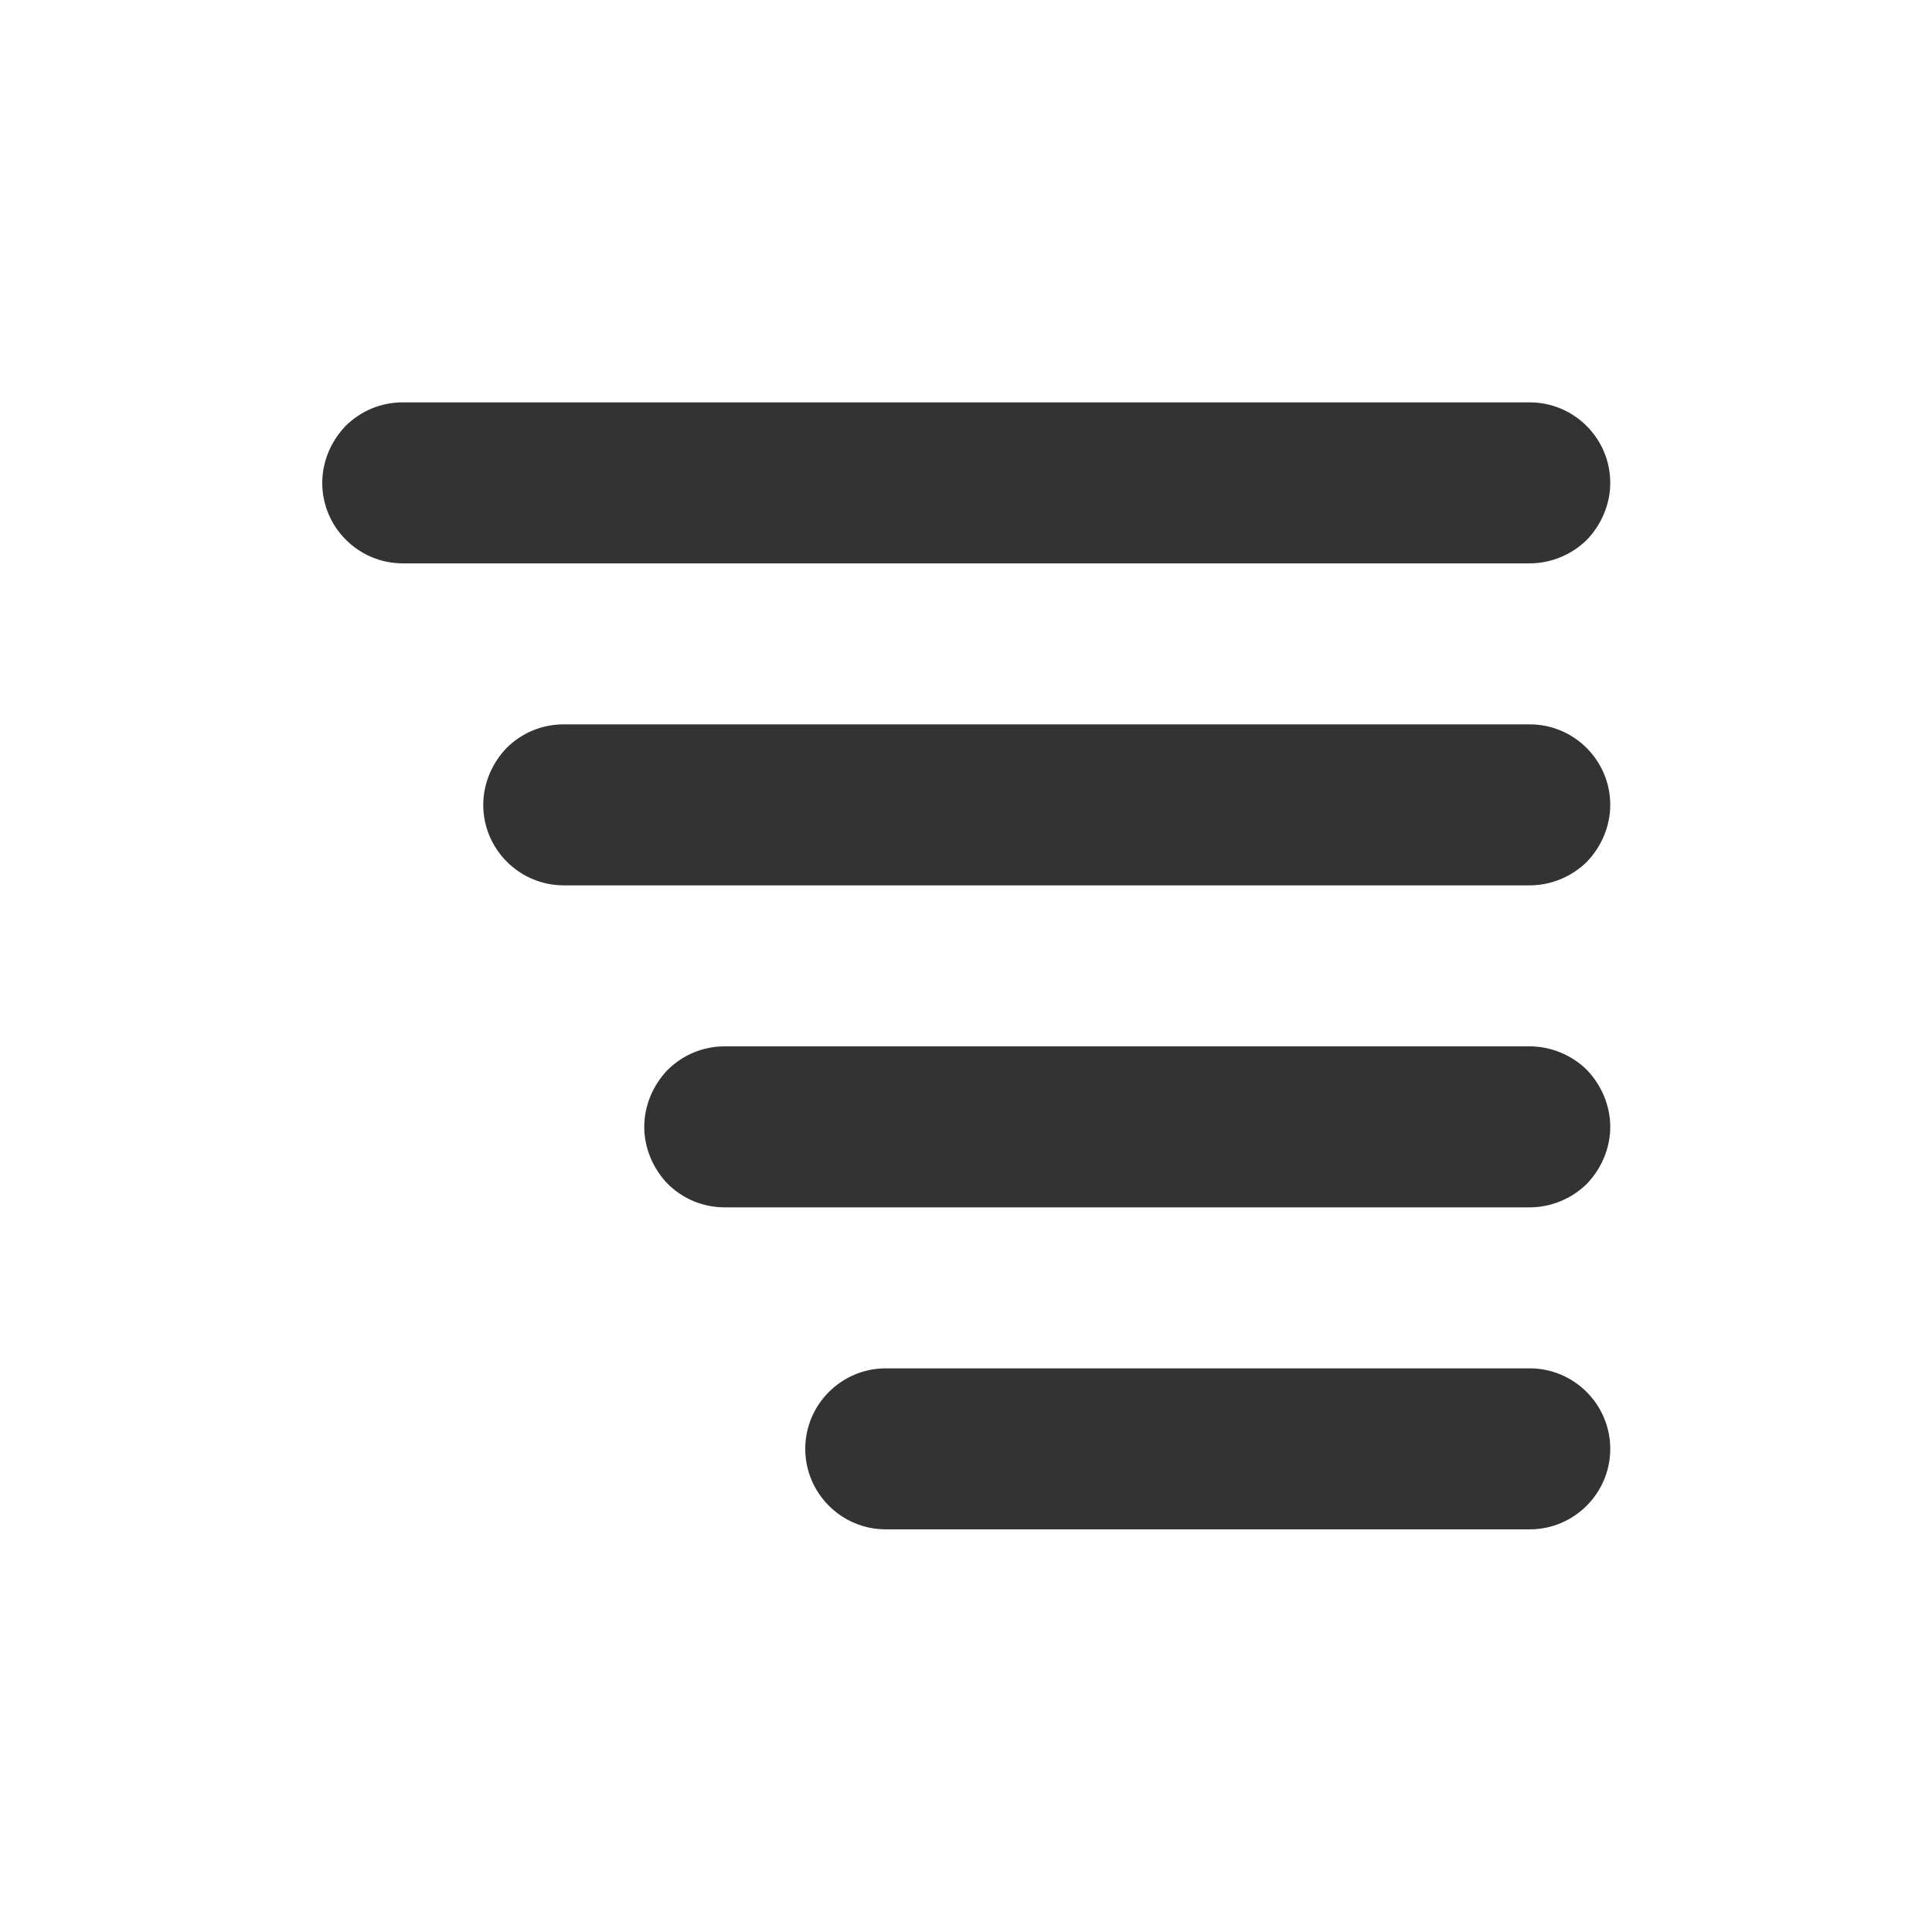
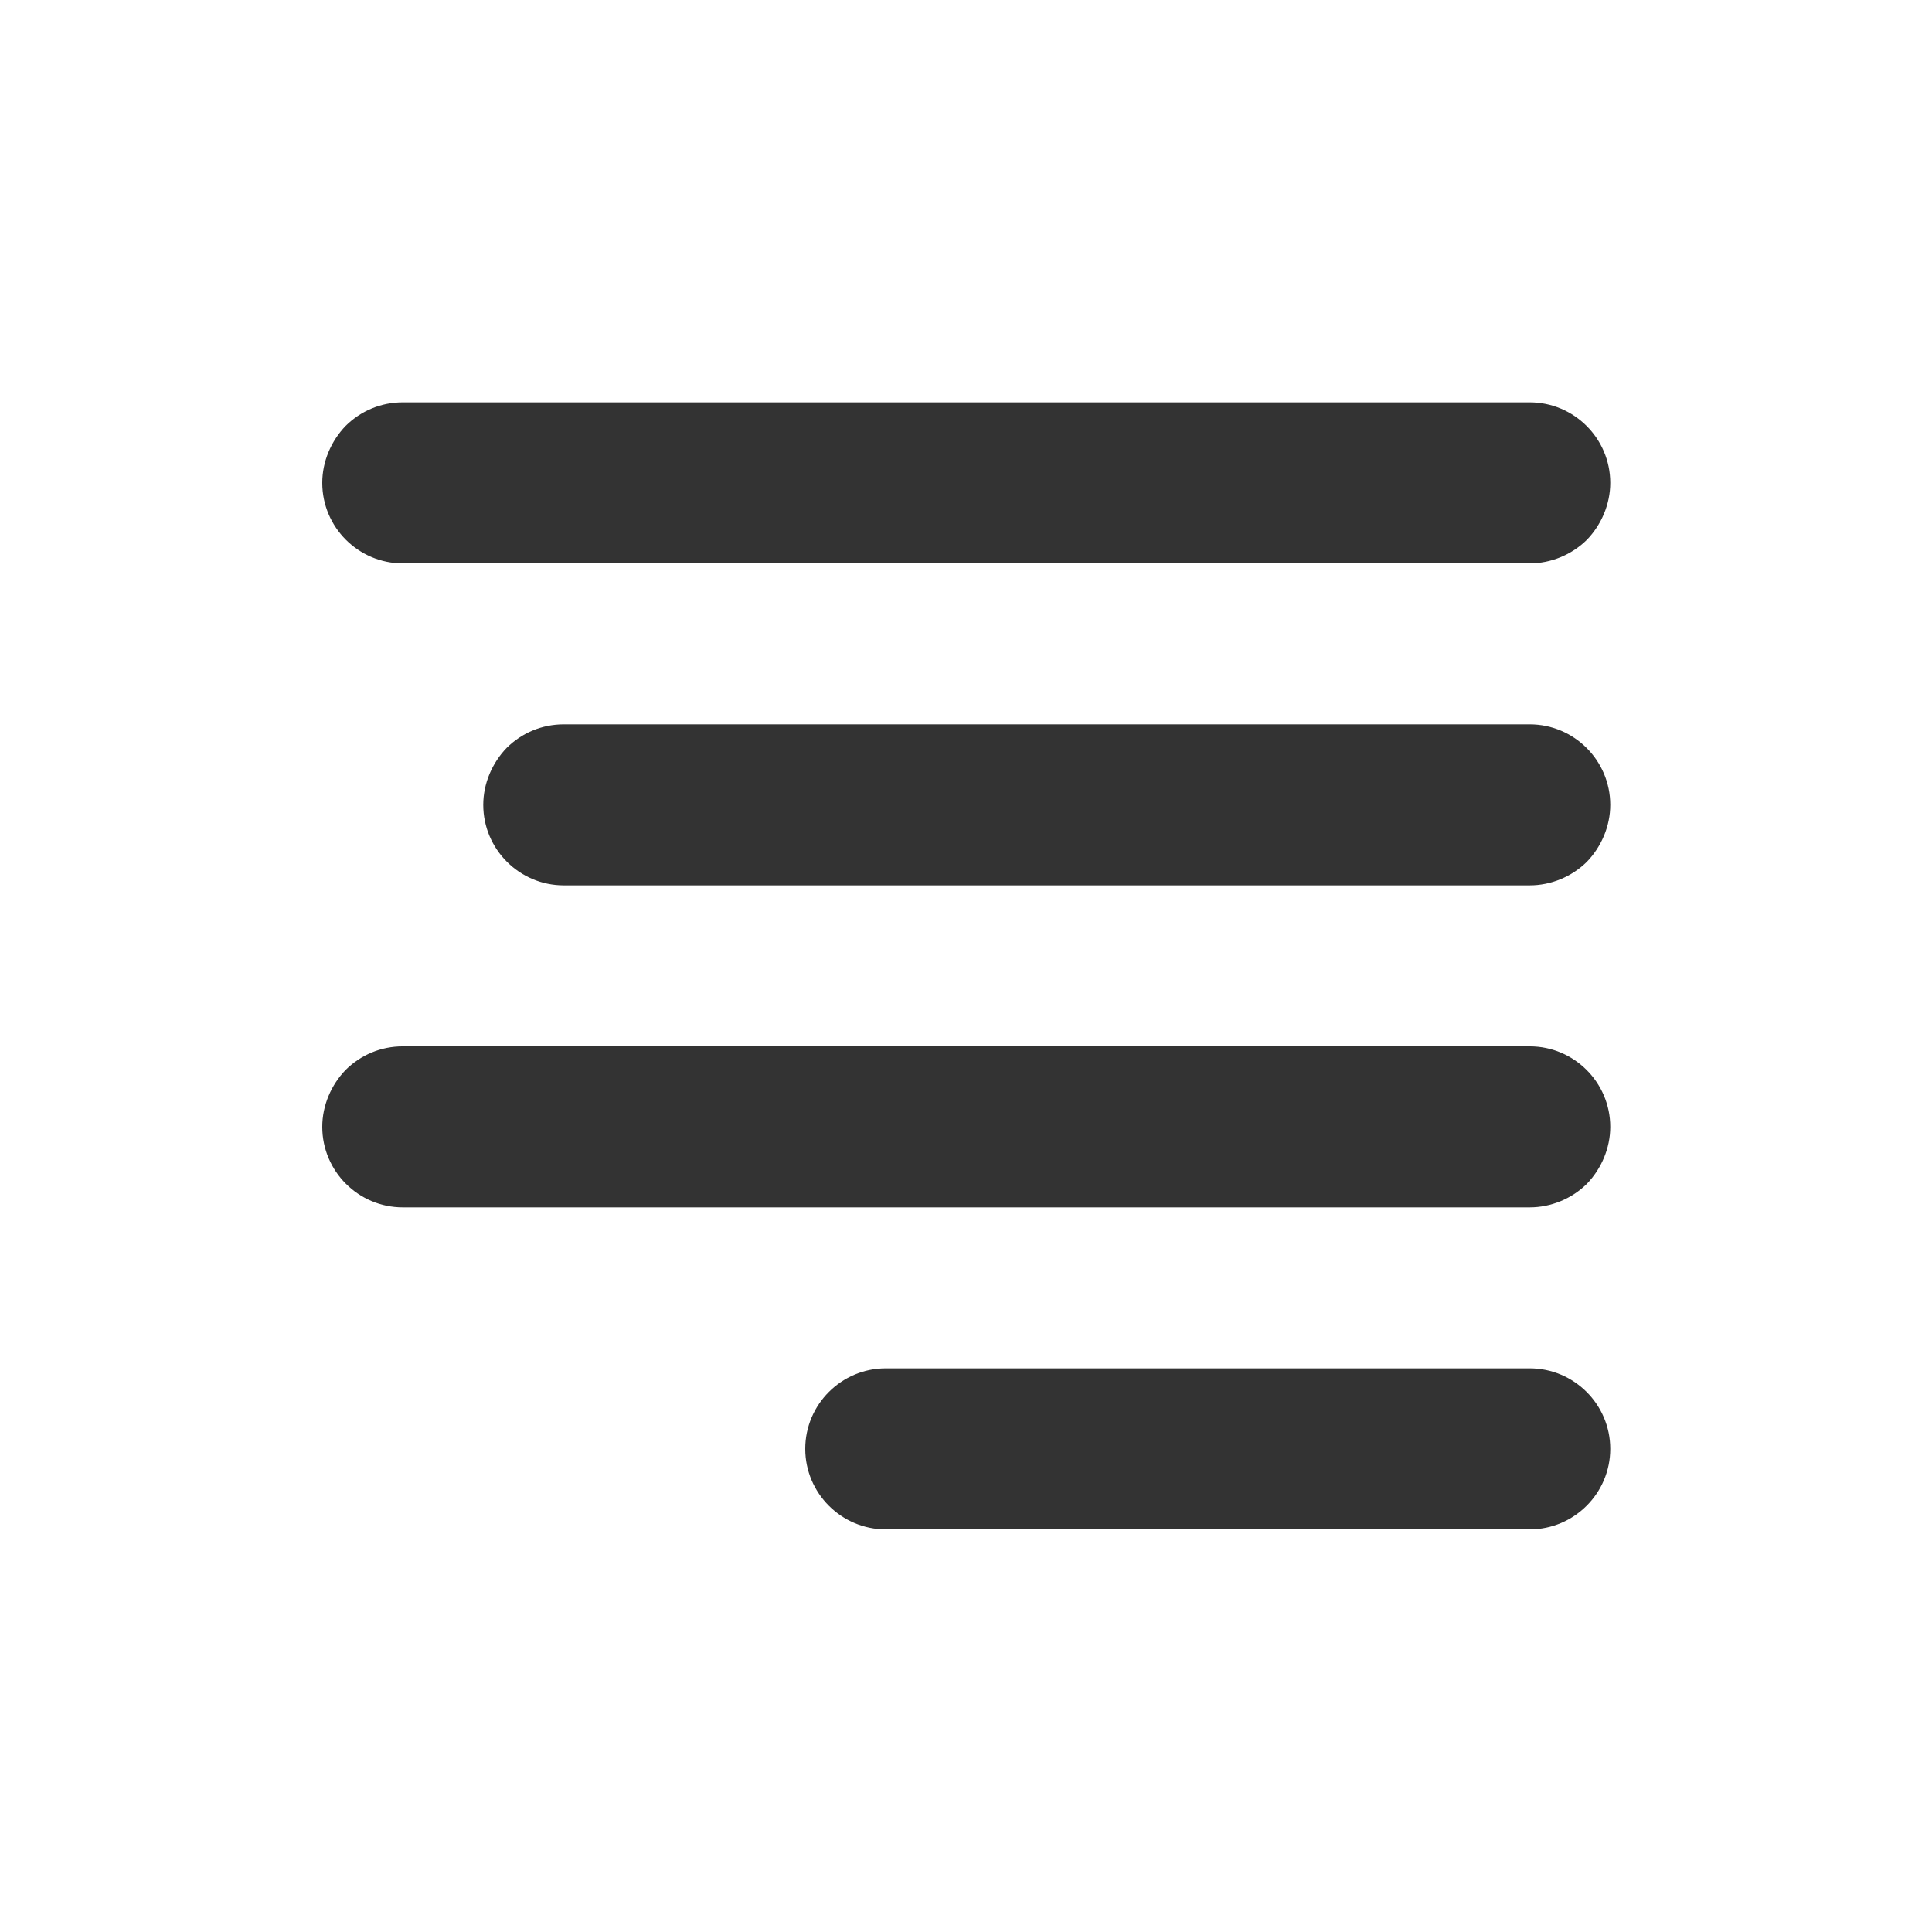
<svg xmlns="http://www.w3.org/2000/svg" width="24px" height="24px" version="1.1" xml:space="preserve" style="fill-rule:evenodd;clip-rule:evenodd;stroke-linejoin:round;stroke-miterlimit:1.414;">
-   <g transform="matrix(1,0,0,1,-2015,-558)">
-     <g id="ui.regular.alignRight" transform="matrix(0.800768,0,0,0.984948,2015,558)">
+   <g transform="matrix(1,0,0,1,-672,-558)">
+     <g id="ui.regular.alignRight" transform="matrix(0.800768,0,0,0.984948,672,558)">
      <rect x="0" y="0" width="29.971" height="24.367" style="fill:none;" />
      <g transform="matrix(-1.2488,0,-0,1.01528,2366.48,-566.528)">
-         <path d="M1875,576C1875,575.448 1875.45,575 1876,575C1877.92,575 1882.08,575 1884,575C1884.55,575 1885,575.448 1885,576C1885,576.552 1884.55,577 1884,577C1882.08,577 1877.92,577 1876,577C1875.45,577 1875,576.552 1875,576C1875,576 1875,576 1875,576ZM1875,572C1875,571.735 1875.11,571.48 1875.29,571.293C1875.48,571.105 1875.74,571 1876,571C1878.26,571 1883.74,571 1886,571C1886.27,571 1886.52,571.105 1886.71,571.293C1886.89,571.48 1887,571.735 1887,572C1887,572.265 1886.89,572.52 1886.71,572.707C1886.52,572.895 1886.27,573 1886,573C1883.74,573 1878.26,573 1876,573C1875.74,573 1875.48,572.895 1875.29,572.707C1875.11,572.52 1875,572.265 1875,572C1875,572 1875,572 1875,572ZM1875,568C1875,567.448 1875.45,567 1876,567C1878.58,567 1885.42,567 1888,567C1888.27,567 1888.52,567.105 1888.71,567.293C1888.89,567.48 1889,567.735 1889,568C1889,568.552 1888.55,569 1888,569C1885.42,569 1878.58,569 1876,569C1875.74,569 1875.48,568.895 1875.29,568.707C1875.11,568.52 1875,568.265 1875,568C1875,568 1875,568 1875,568ZM1875,564C1875,563.448 1875.45,563 1876,563C1878.87,563 1887.13,563 1890,563C1890.27,563 1890.52,563.105 1890.71,563.293C1890.89,563.48 1891,563.735 1891,564C1891,564.552 1890.55,565 1890,565C1887.13,565 1878.87,565 1876,565C1875.74,565 1875.48,564.895 1875.29,564.707C1875.11,564.52 1875,564.265 1875,564C1875,564 1875,564 1875,564Z" style="fill:rgb(51,51,51);" />
+         <path d="M1875,576C1875,575.448 1875.45,575 1876,575C1877.92,575 1882.08,575 1884,575C1884.55,575 1885,575.448 1885,576C1885,576.552 1884.55,577 1884,577C1882.08,577 1877.92,577 1876,577C1875.45,577 1875,576.552 1875,576C1875,576 1875,576 1875,576ZM1875,572C1875,571.448 1875.45,571 1876,571C1878.87,571 1887.13,571 1890,571C1890.27,571 1890.52,571.105 1890.71,571.293C1890.89,571.48 1891,571.735 1891,572C1891,572.552 1890.55,573 1890,573C1887.13,573 1878.87,573 1876,573C1875.74,573 1875.48,572.895 1875.29,572.707C1875.11,572.52 1875,572.265 1875,572C1875,572 1875,572 1875,572ZM1875,568C1875,567.448 1875.45,567 1876,567C1878.58,567 1885.42,567 1888,567C1888.27,567 1888.52,567.105 1888.71,567.293C1888.89,567.48 1889,567.735 1889,568C1889,568.552 1888.55,569 1888,569C1885.42,569 1878.58,569 1876,569C1875.74,569 1875.48,568.895 1875.29,568.707C1875.11,568.52 1875,568.265 1875,568C1875,568 1875,568 1875,568ZM1875,564C1875,563.448 1875.45,563 1876,563C1878.87,563 1887.13,563 1890,563C1890.27,563 1890.52,563.105 1890.71,563.293C1890.89,563.48 1891,563.735 1891,564C1891,564.552 1890.55,565 1890,565C1887.13,565 1878.87,565 1876,565C1875.74,565 1875.48,564.895 1875.29,564.707C1875.11,564.52 1875,564.265 1875,564C1875,564 1875,564 1875,564Z" style="fill:rgb(51,51,51);" />
      </g>
    </g>
  </g>
</svg>
